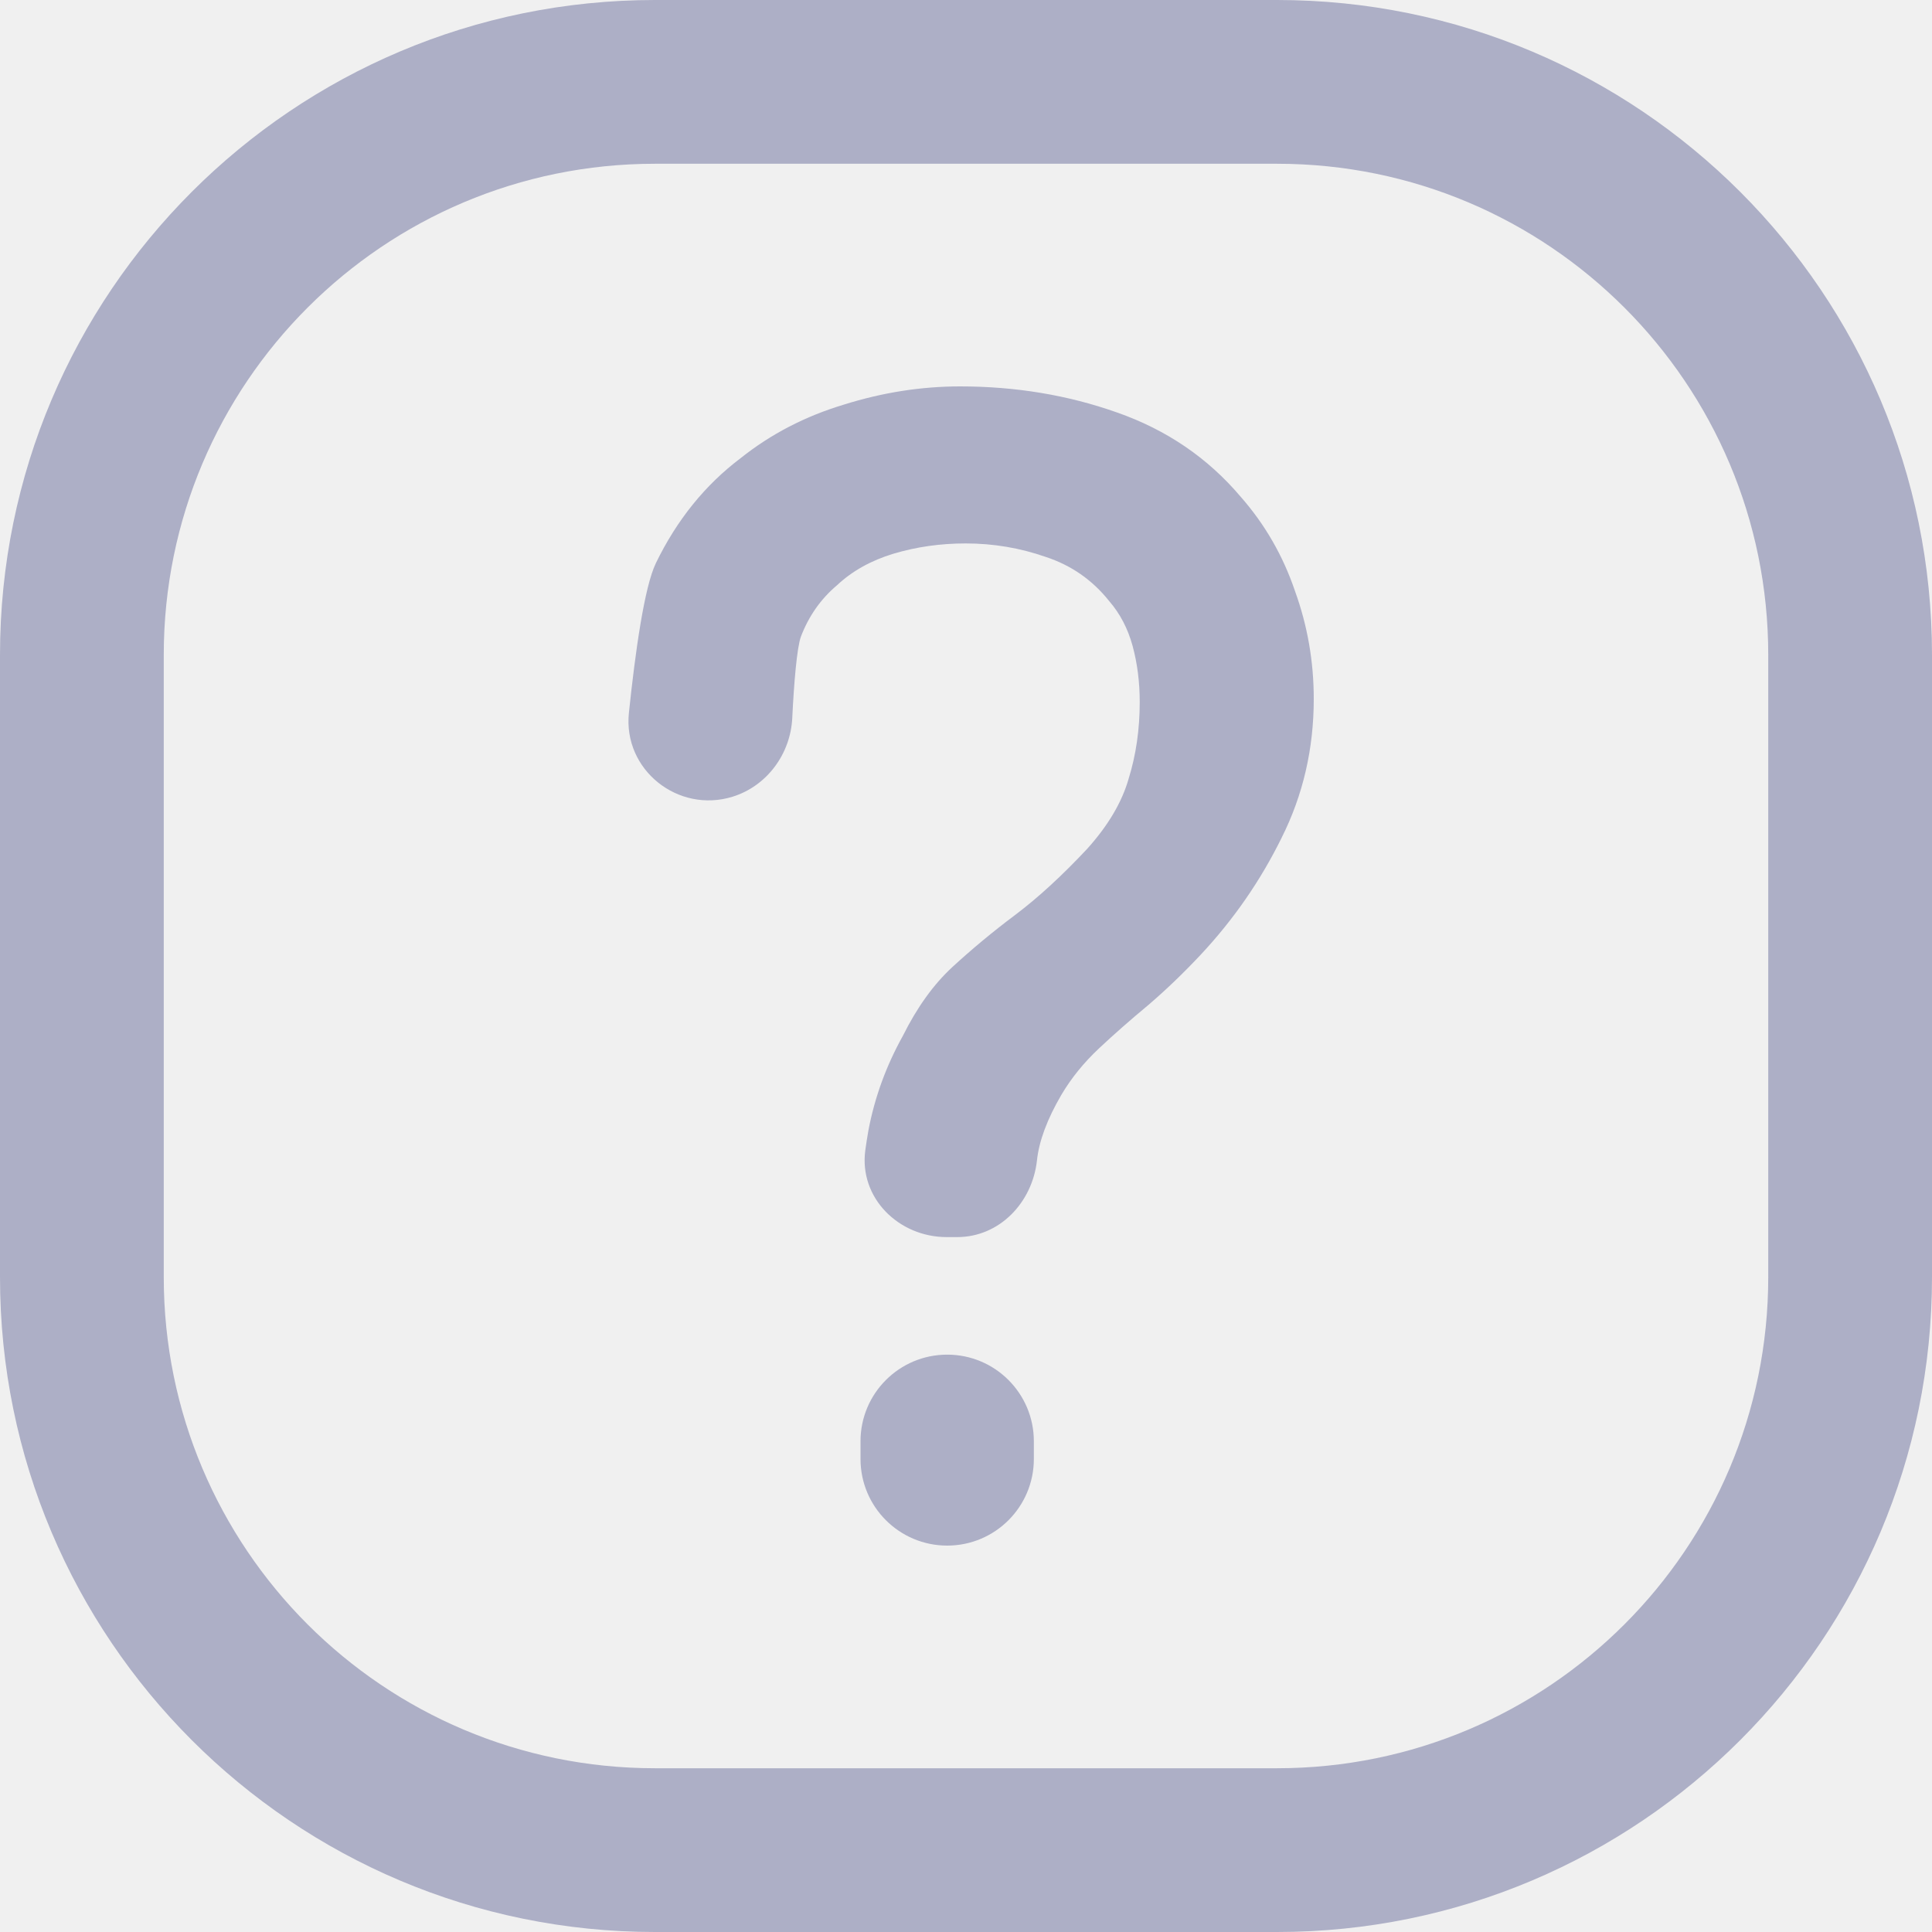
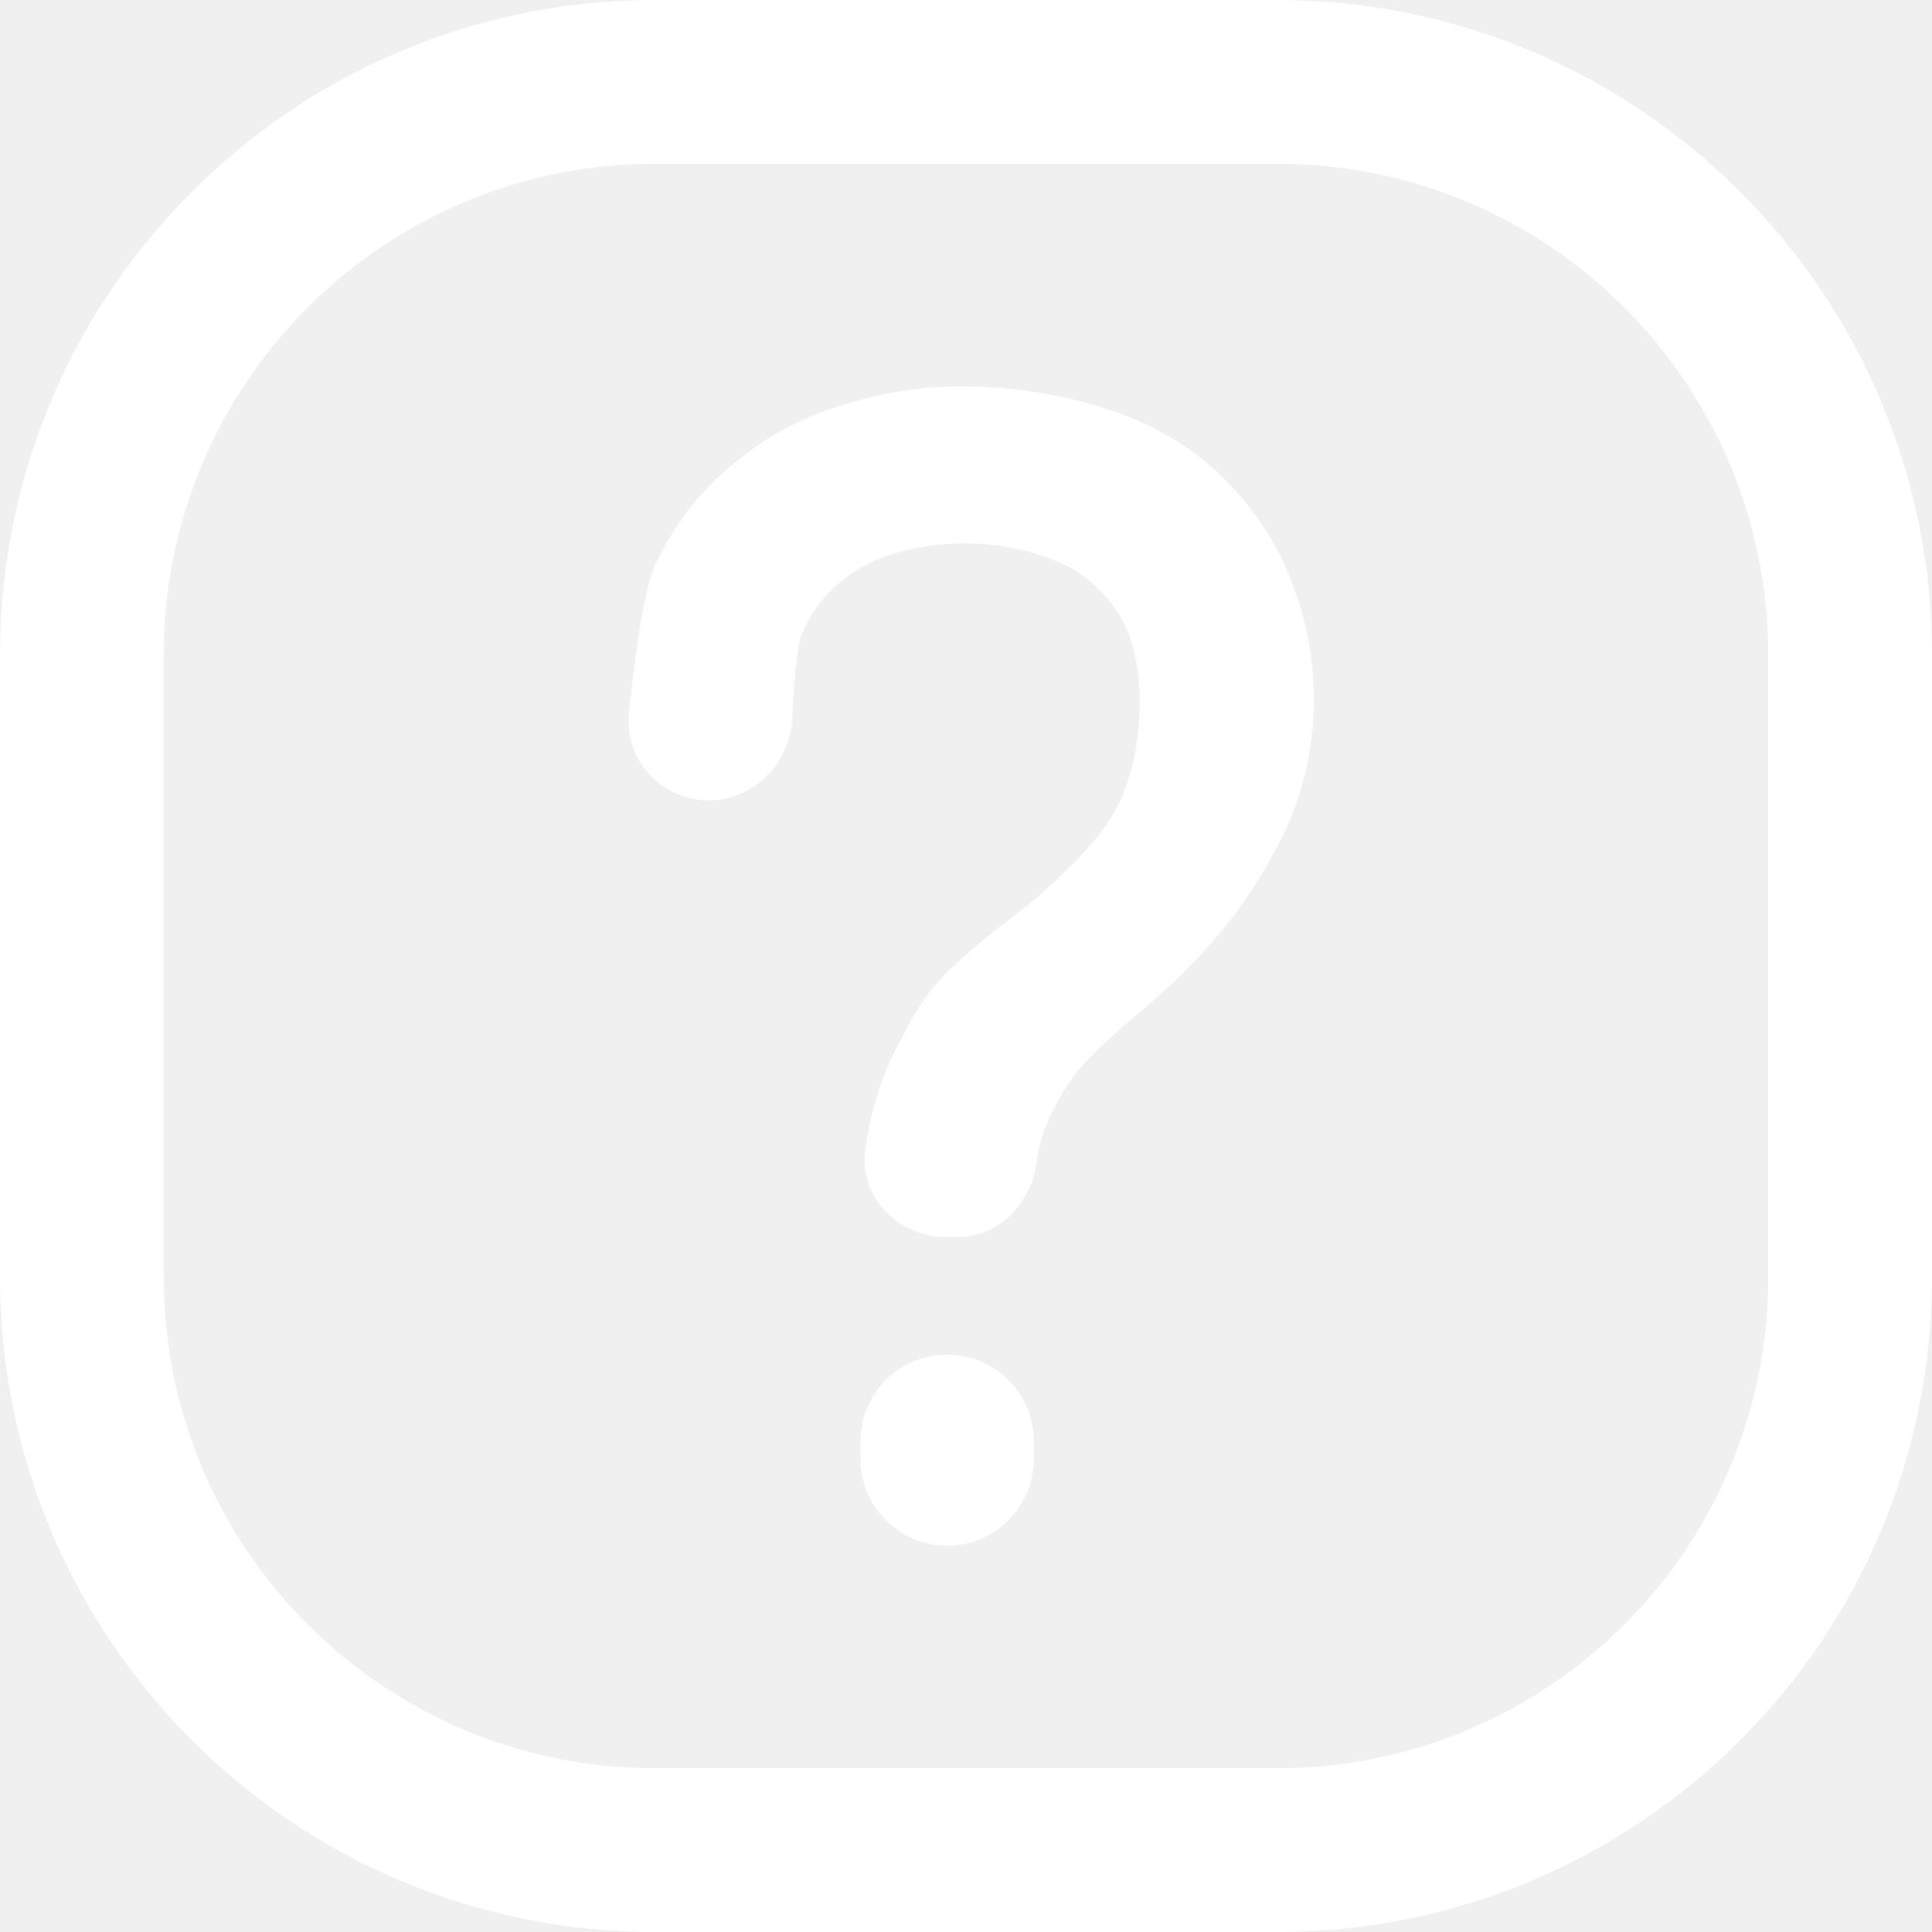
<svg xmlns="http://www.w3.org/2000/svg" width="25" height="25" viewBox="0 0 25 25" fill="none">
-   <path fill-rule="evenodd" clip-rule="evenodd" d="M16.525 2.119H8.475C4.964 2.119 2.119 4.964 2.119 8.475V16.525C2.119 20.036 4.964 22.881 8.475 22.881H16.525C20.036 22.881 22.881 20.036 22.881 16.525V8.475C22.881 4.964 20.036 2.119 16.525 2.119ZM8.475 0C3.794 0 0 3.794 0 8.475V16.525C0 21.206 3.794 25 8.475 25H16.525C21.206 25 25 21.206 25 16.525V8.475C25 3.794 21.206 0 16.525 0H8.475Z" fill="#ADAFC6" />
-   <path d="M12.251 16.008C11.629 16.008 11.114 15.501 11.197 14.884C11.209 14.798 11.222 14.713 11.237 14.629C11.318 14.2 11.467 13.792 11.683 13.404C11.866 13.036 12.079 12.74 12.322 12.515C12.573 12.284 12.843 12.059 13.134 11.841C13.432 11.617 13.743 11.331 14.068 10.984C14.338 10.684 14.518 10.381 14.605 10.075C14.7 9.769 14.748 9.438 14.748 9.084C14.748 8.826 14.717 8.584 14.656 8.359C14.595 8.135 14.494 7.941 14.352 7.777C14.135 7.505 13.861 7.314 13.53 7.206C13.198 7.09 12.853 7.032 12.495 7.032C12.17 7.032 11.859 7.076 11.561 7.165C11.271 7.253 11.027 7.389 10.831 7.573C10.621 7.75 10.466 7.971 10.364 8.237C10.311 8.383 10.273 8.852 10.252 9.289C10.23 9.754 9.926 10.17 9.481 10.309C8.774 10.529 8.06 9.961 8.138 9.224C8.221 8.431 8.338 7.596 8.487 7.287C8.758 6.729 9.123 6.276 9.583 5.929C9.975 5.616 10.422 5.385 10.922 5.235C11.423 5.078 11.923 5 12.424 5C13.141 5 13.817 5.112 14.453 5.337C15.096 5.562 15.63 5.926 16.056 6.43C16.367 6.784 16.601 7.189 16.756 7.645C16.919 8.094 17 8.56 17 9.044C17 9.69 16.861 10.289 16.584 10.841C16.313 11.392 15.965 11.896 15.539 12.352C15.316 12.59 15.089 12.808 14.859 13.005C14.629 13.196 14.416 13.383 14.22 13.567C14.024 13.751 13.861 13.952 13.733 14.169C13.55 14.483 13.445 14.765 13.418 15.017C13.358 15.561 12.934 16.008 12.386 16.008H12.251ZM12.257 20C11.637 20 11.135 19.498 11.135 18.879V18.65C11.135 18.031 11.637 17.529 12.257 17.529C12.876 17.529 13.378 18.031 13.378 18.65V18.879C13.378 19.498 12.876 20 12.257 20Z" fill="#ADAFC6" />
+   <path fill-rule="evenodd" clip-rule="evenodd" d="M16.525 2.119H8.475C4.964 2.119 2.119 4.964 2.119 8.475V16.525C2.119 20.036 4.964 22.881 8.475 22.881H16.525C20.036 22.881 22.881 20.036 22.881 16.525V8.475C22.881 4.964 20.036 2.119 16.525 2.119ZM8.475 0C3.794 0 0 3.794 0 8.475V16.525C0 21.206 3.794 25 8.475 25H16.525C21.206 25 25 21.206 25 16.525V8.475C25 3.794 21.206 0 16.525 0H8.475Z" fill="#FFFFFF" />
+   <path d="M12.251 16.008C11.629 16.008 11.114 15.501 11.197 14.884C11.209 14.798 11.222 14.713 11.237 14.629C11.318 14.2 11.467 13.792 11.683 13.404C11.866 13.036 12.079 12.74 12.322 12.515C12.573 12.284 12.843 12.059 13.134 11.841C13.432 11.617 13.743 11.331 14.068 10.984C14.338 10.684 14.518 10.381 14.605 10.075C14.7 9.769 14.748 9.438 14.748 9.084C14.748 8.826 14.717 8.584 14.656 8.359C14.595 8.135 14.494 7.941 14.352 7.777C14.135 7.505 13.861 7.314 13.53 7.206C13.198 7.09 12.853 7.032 12.495 7.032C12.17 7.032 11.859 7.076 11.561 7.165C11.271 7.253 11.027 7.389 10.831 7.573C10.621 7.75 10.466 7.971 10.364 8.237C10.311 8.383 10.273 8.852 10.252 9.289C10.23 9.754 9.926 10.17 9.481 10.309C8.774 10.529 8.06 9.961 8.138 9.224C8.221 8.431 8.338 7.596 8.487 7.287C8.758 6.729 9.123 6.276 9.583 5.929C9.975 5.616 10.422 5.385 10.922 5.235C11.423 5.078 11.923 5 12.424 5C13.141 5 13.817 5.112 14.453 5.337C15.096 5.562 15.63 5.926 16.056 6.43C16.367 6.784 16.601 7.189 16.756 7.645C16.919 8.094 17 8.56 17 9.044C17 9.69 16.861 10.289 16.584 10.841C16.313 11.392 15.965 11.896 15.539 12.352C15.316 12.59 15.089 12.808 14.859 13.005C14.629 13.196 14.416 13.383 14.22 13.567C14.024 13.751 13.861 13.952 13.733 14.169C13.55 14.483 13.445 14.765 13.418 15.017C13.358 15.561 12.934 16.008 12.386 16.008H12.251ZM12.257 20C11.637 20 11.135 19.498 11.135 18.879V18.65C11.135 18.031 11.637 17.529 12.257 17.529C12.876 17.529 13.378 18.031 13.378 18.65V18.879C13.378 19.498 12.876 20 12.257 20Z" fill="#FFFFFF" />
</svg>
